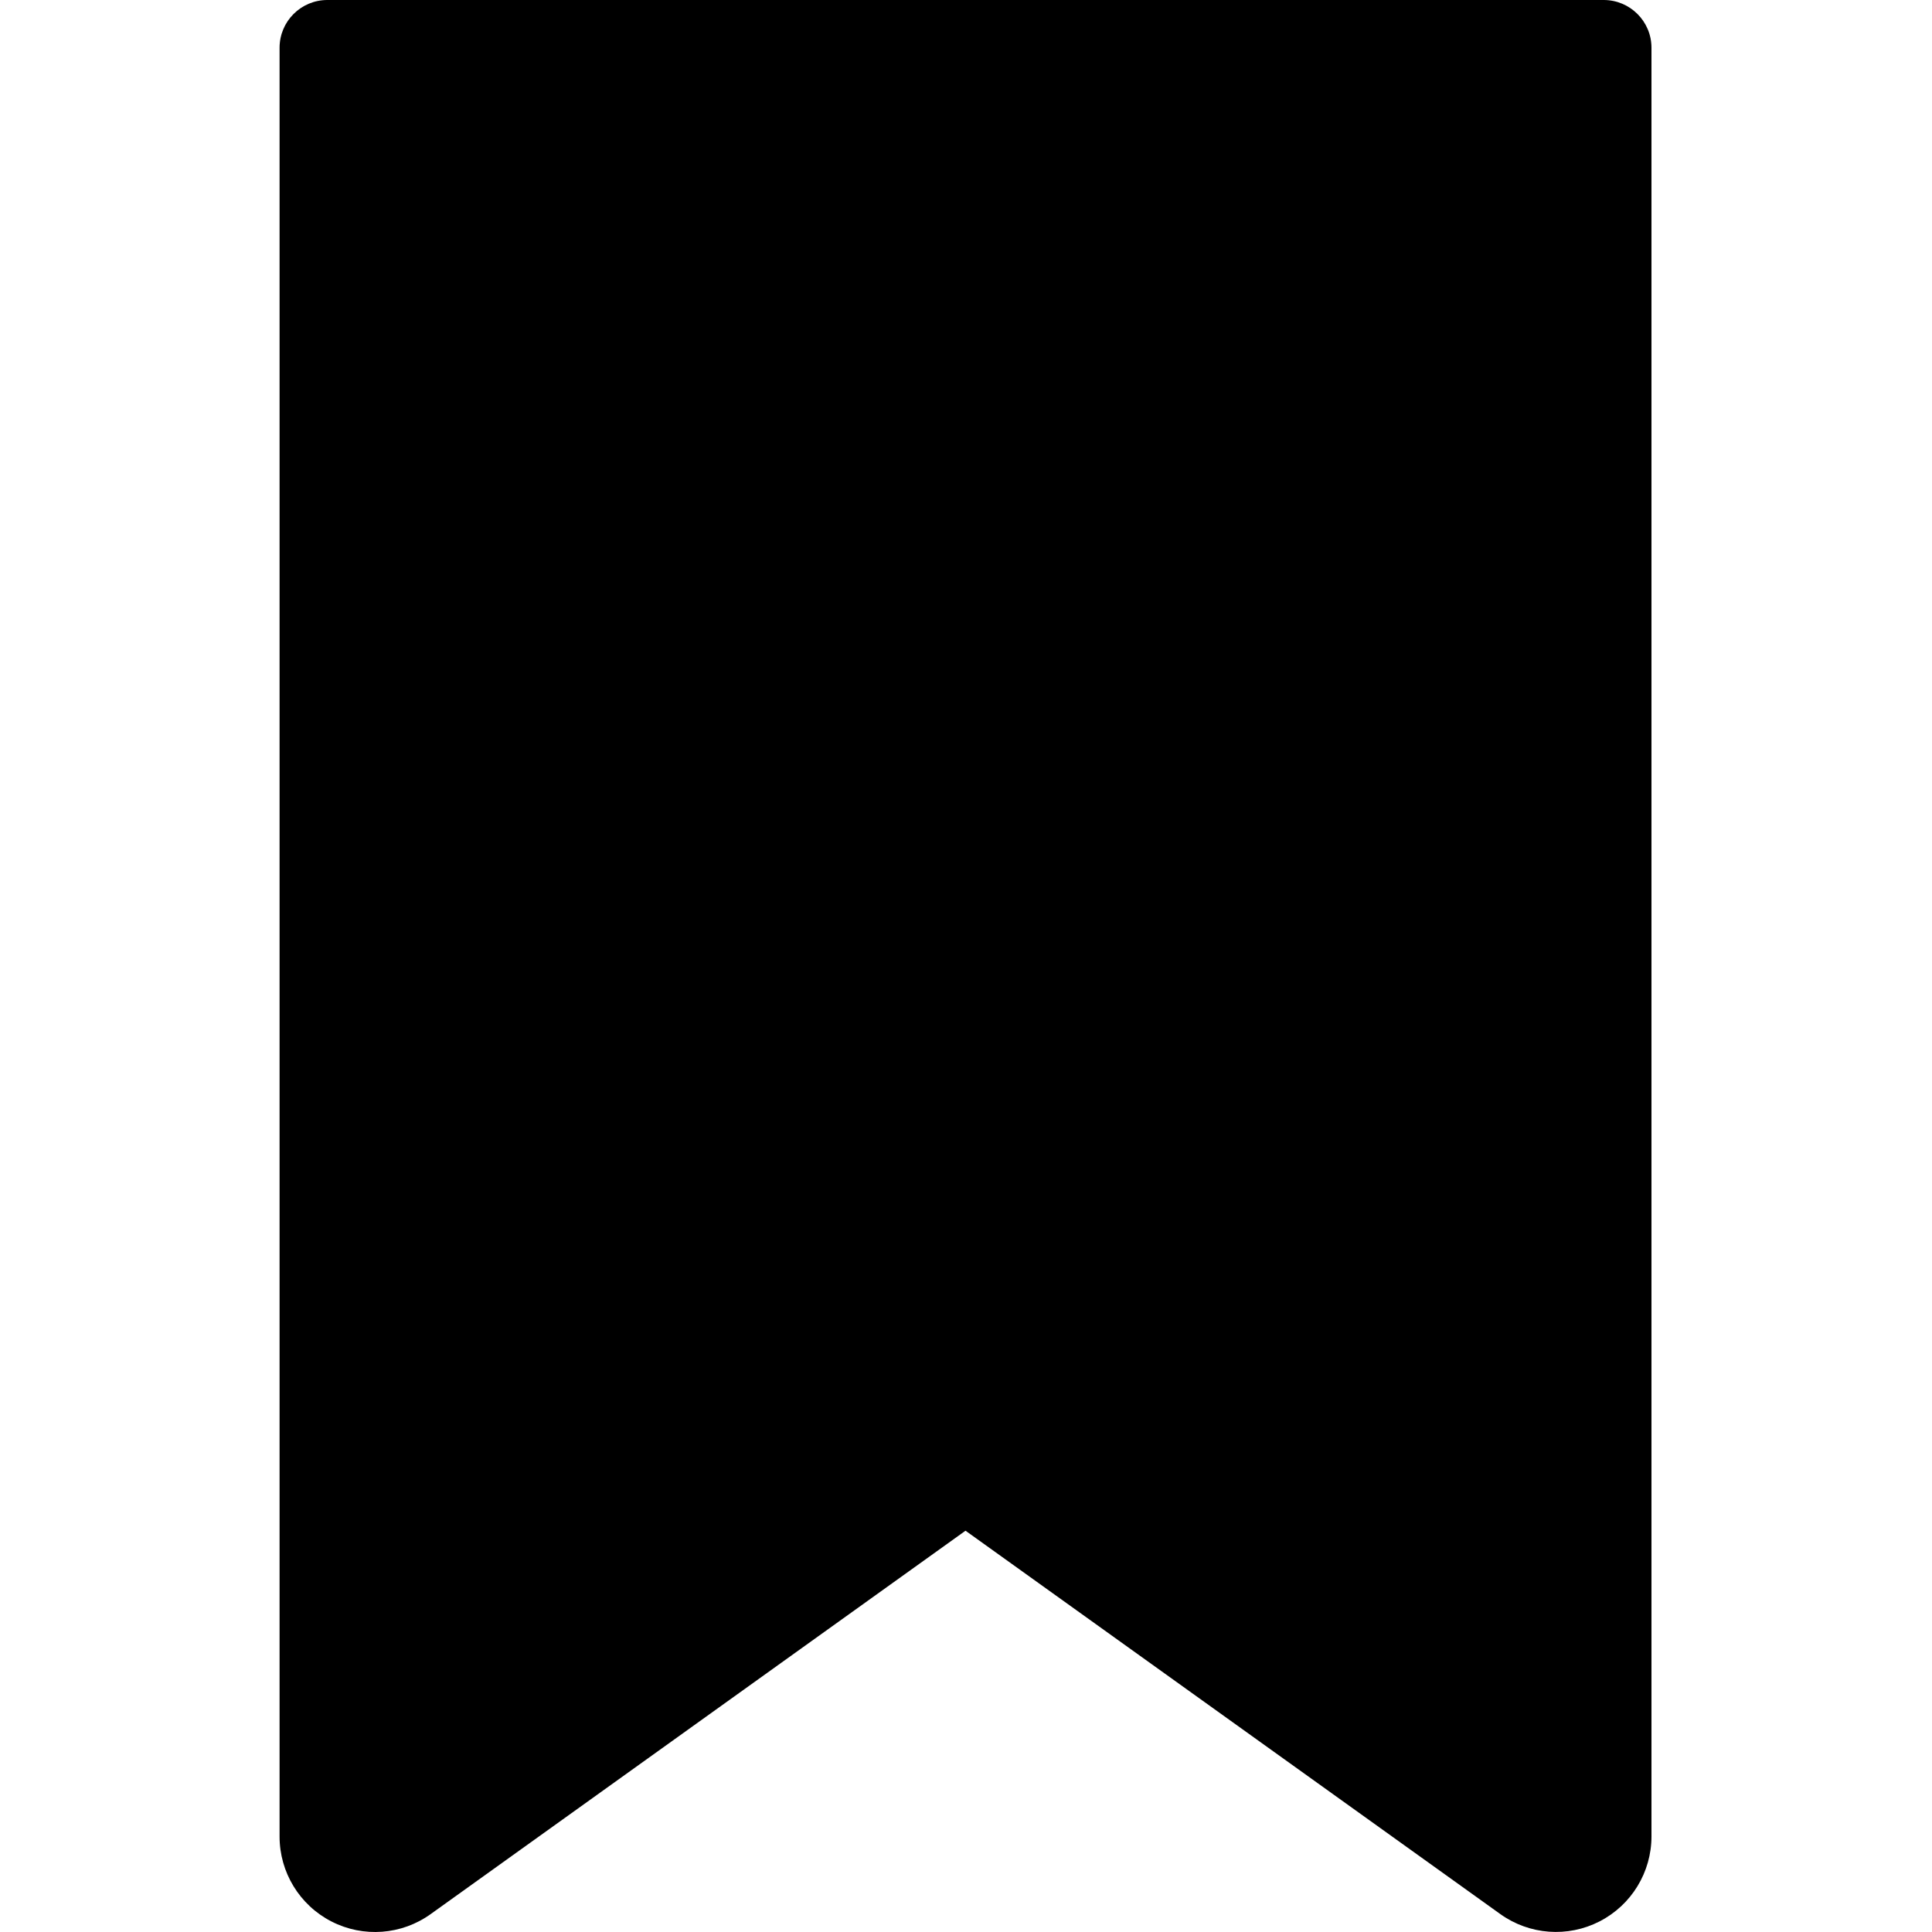
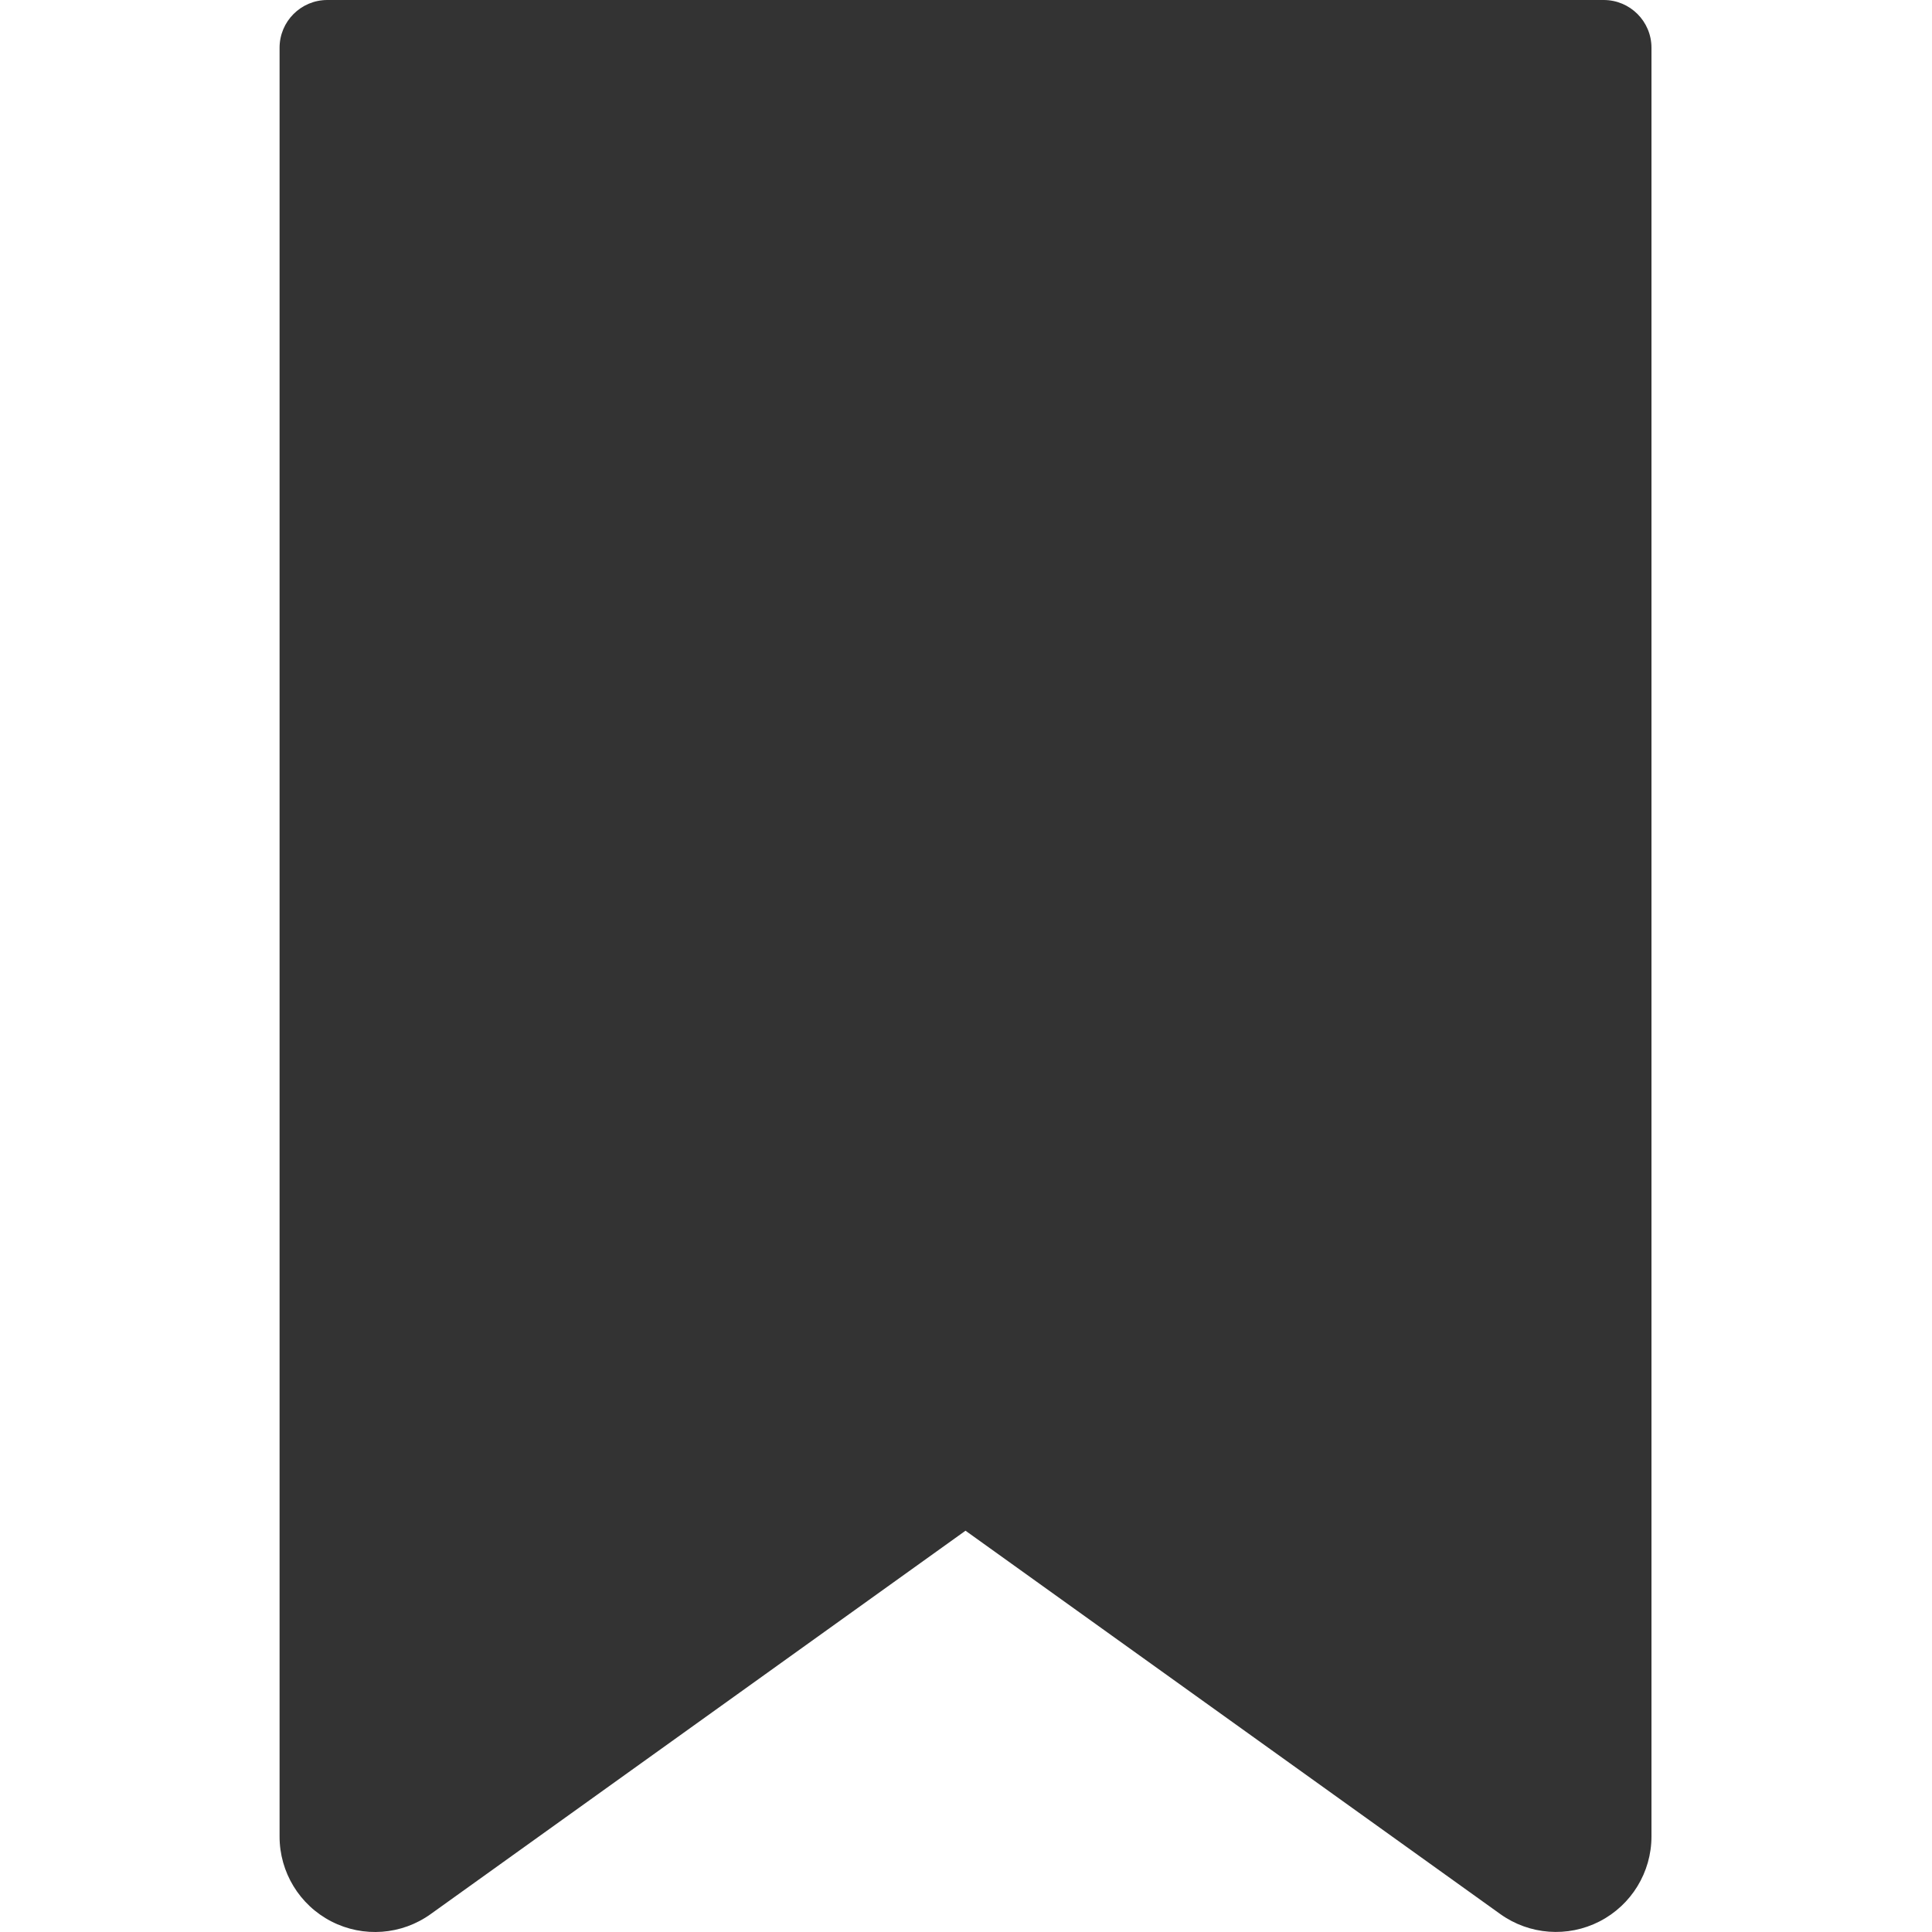
- <svg xmlns="http://www.w3.org/2000/svg" height="404pt" viewBox="-58 0 404 404.541" width="404pt">
+ <svg xmlns="http://www.w3.org/2000/svg" height="404pt" viewBox="-58 0 404 404.541" width="404pt" style="fill: #333;">
  <path d="m277.527 0h-267.258c-5.523 0-10 4.477-10 10v374.527c-.012 7.504 4.184 14.379 10.855 17.805 6.676 3.43 14.707 2.832 20.797-1.551l111.977-80.266 111.977 80.27c6.098 4.367 14.121 4.961 20.793 1.535 6.668-3.426 10.863-10.293 10.863-17.793v-374.527c0-5.523-4.48-10-10.004-10zm0 0" />
</svg>
